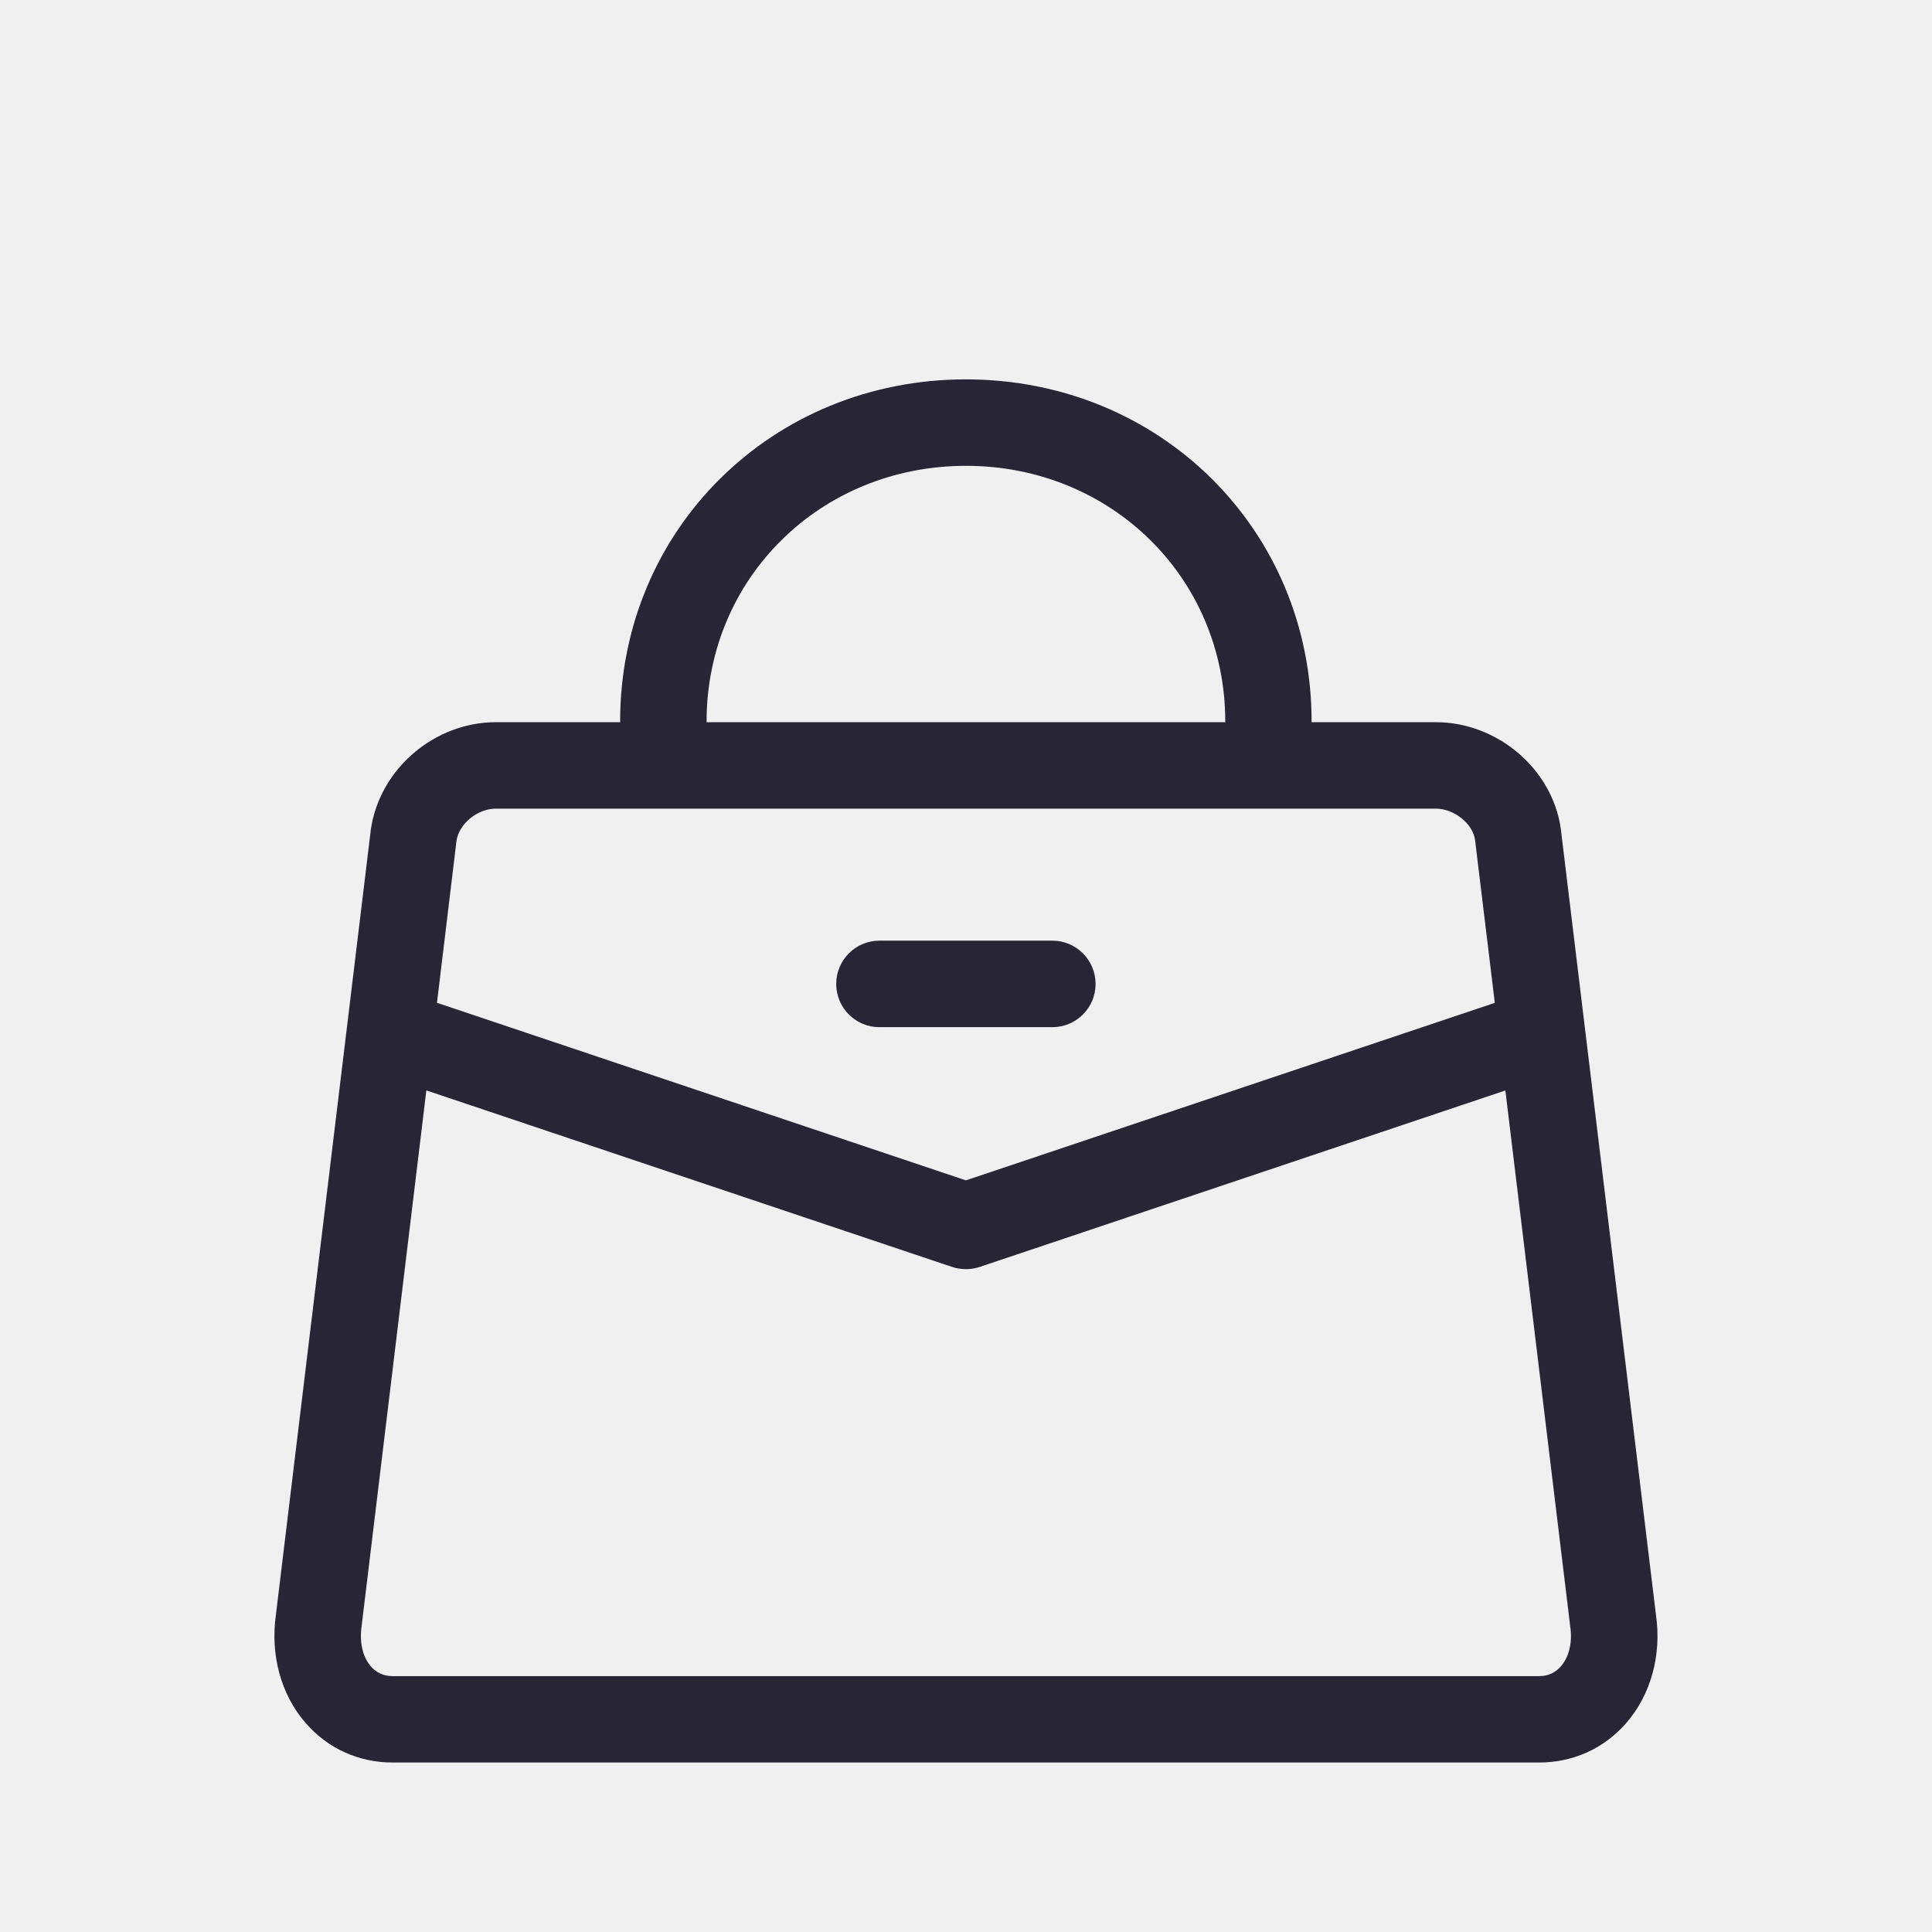
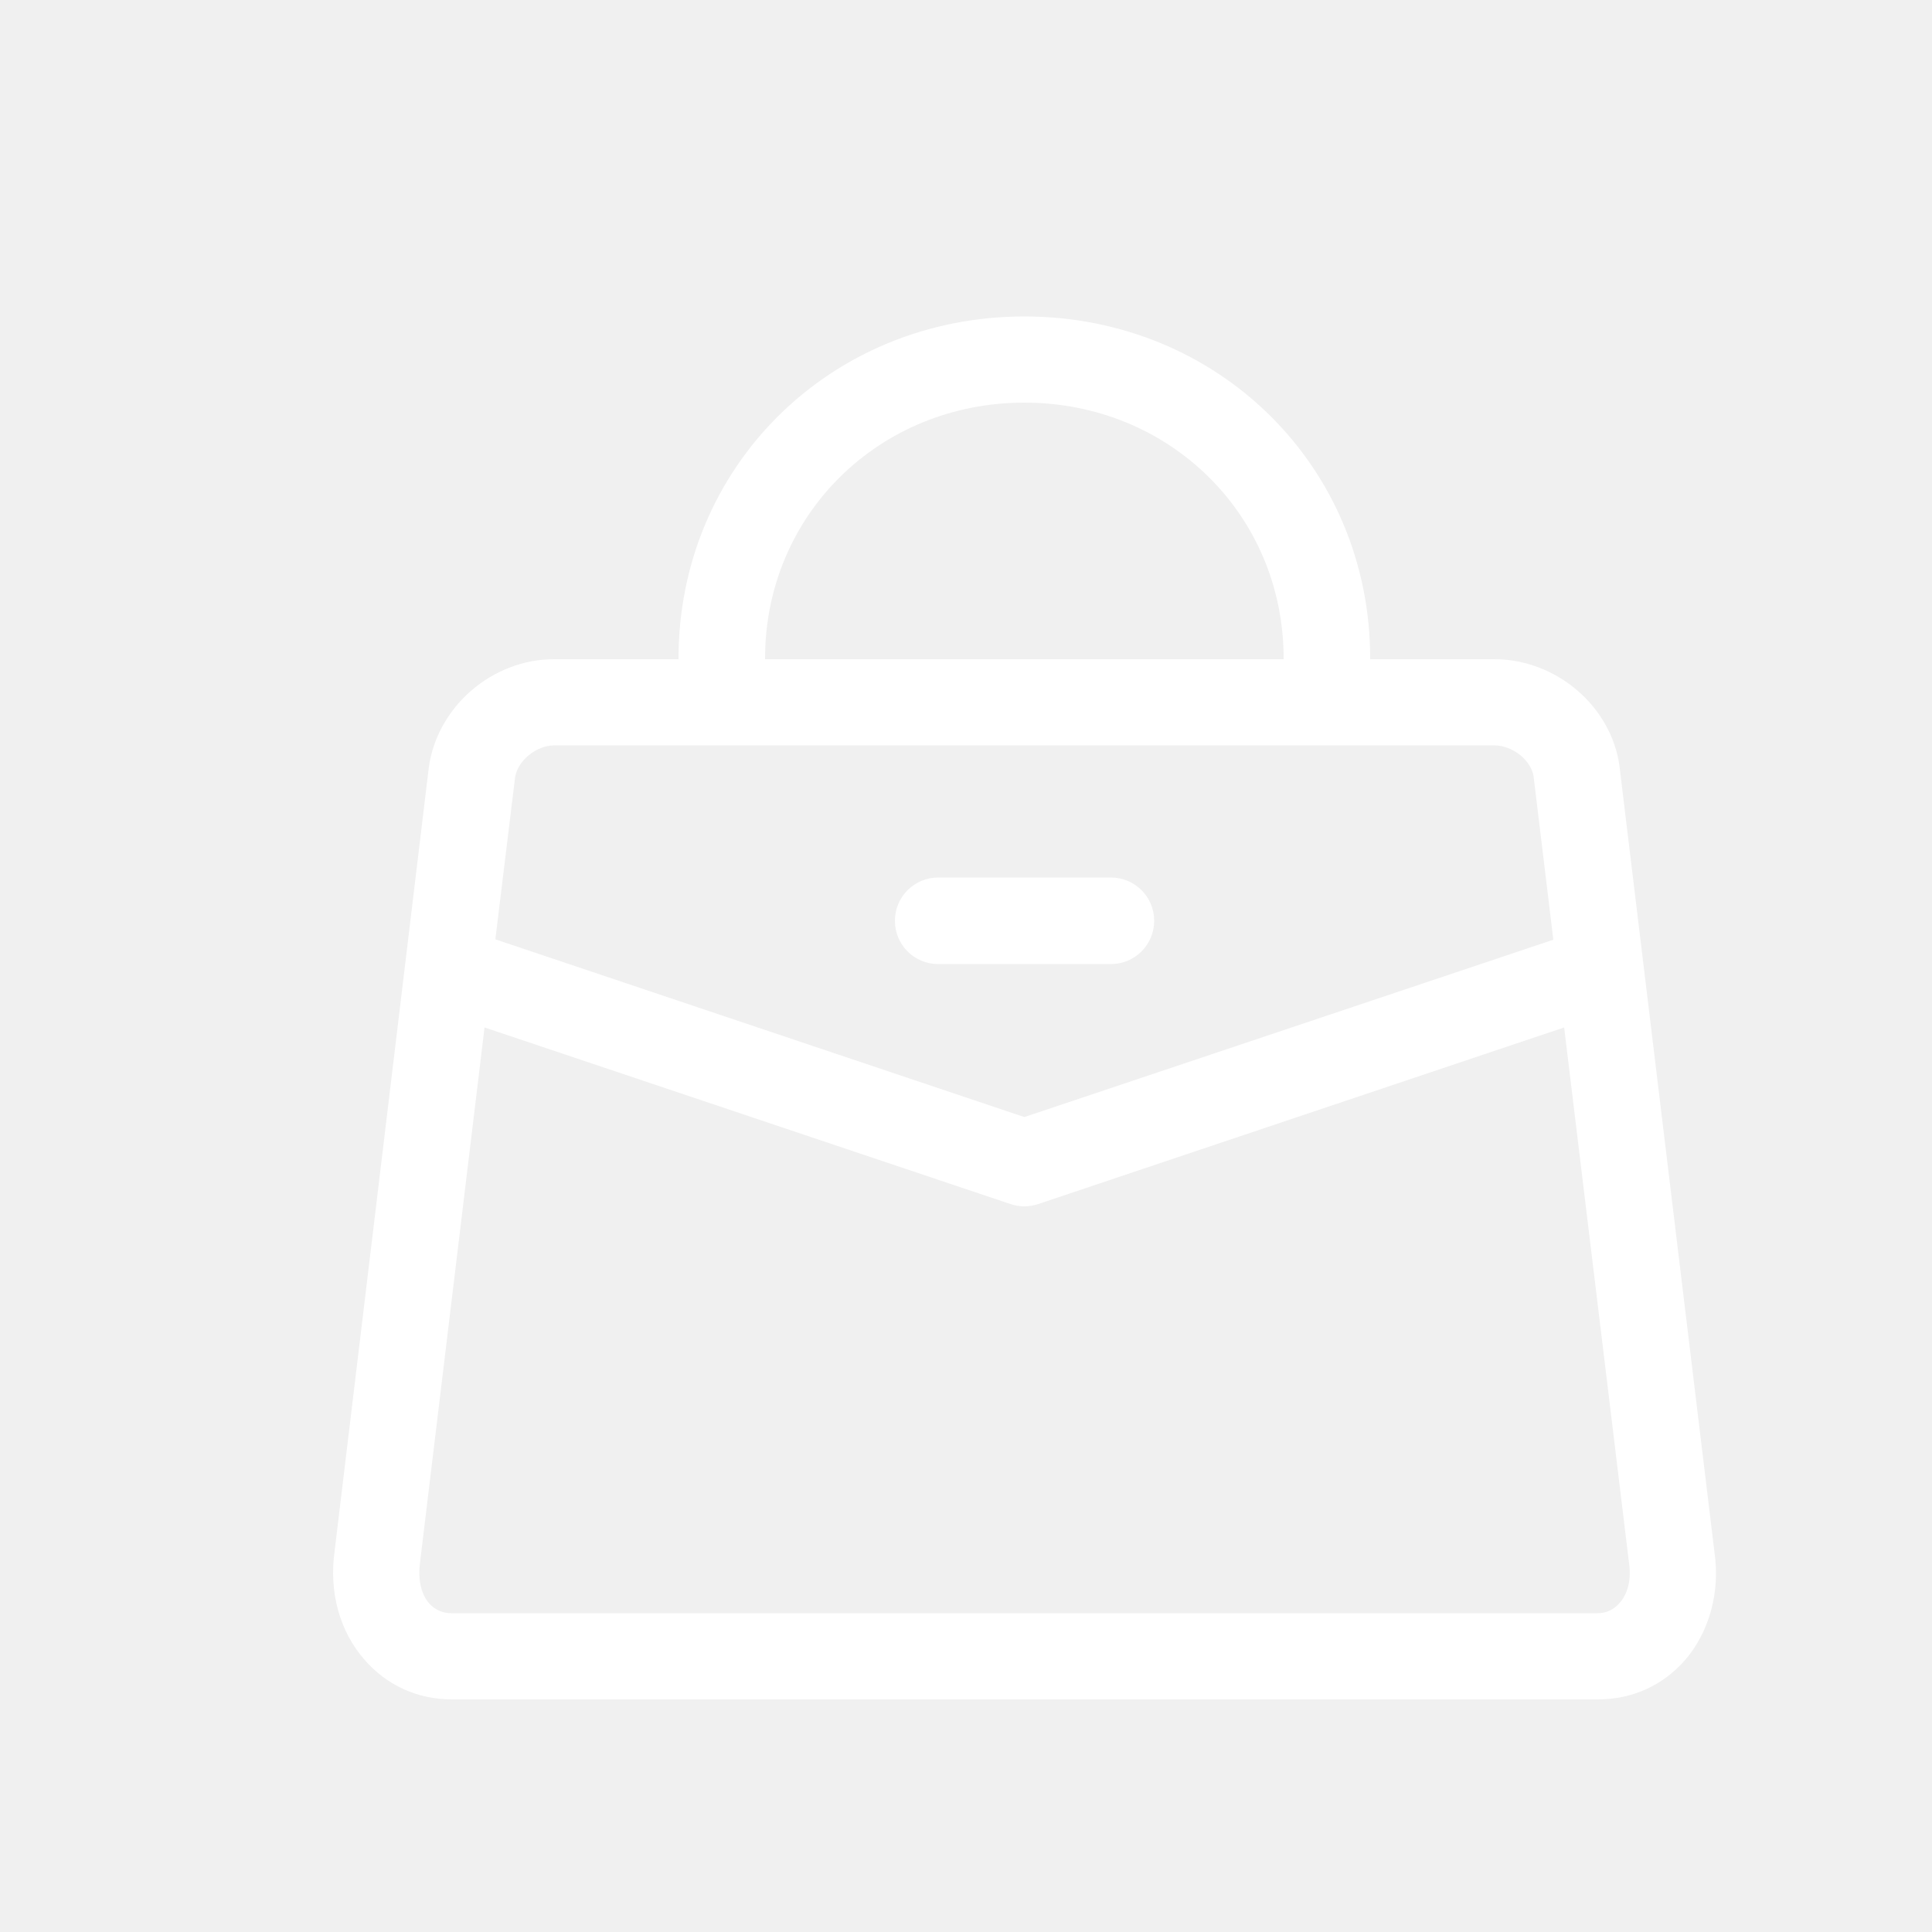
- <svg xmlns="http://www.w3.org/2000/svg" version="1.1" id="图形" x="0px" y="0px" viewBox="15.167 -16.333 1000.636 1000.678" enable-background="new 15.167 -16.333 1000.636 1000.678" xml:space="preserve">
+ <svg xmlns="http://www.w3.org/2000/svg" version="1.1" id="图形" x="0px" y="0px" viewBox="0 0 500 500" enable-background="new 0 0 500 500" xml:space="preserve">
  <g>
-     <path fill-rule="evenodd" clip-rule="evenodd" fill="#272536" d="M872.89,820.242l-49.326-407.407   c-4.388-30.912-32.854-55.115-64.752-55.115h-64.337c0-0.127,0.031-0.254,0.031-0.382c0-99.32-78.617-177.177-179.055-177.177   c-100.403,0-179.086,77.856-179.086,177.177c0,0.128,0.066,0.254,0.066,0.382H272.06c-31.836,0-60.268,24.172-64.816,55.594   l-49.136,406.448c-3.021,21.117,2.575,41.629,15.33,56.289c11.45,13.236,27.478,20.514,45.162,20.514h593.708   c17.681,0,33.711-7.278,45.222-20.514C870.25,861.394,875.847,840.88,872.89,820.242L872.89,820.242L872.89,820.242z    M381.146,357.339c0-74.229,58.994-132.399,134.304-132.399c75.312,0,134.338,58.169,134.338,132.399   c0,0.127,0.066,0.254,0.066,0.382H381.081C381.081,357.593,381.146,357.466,381.146,357.339L381.146,357.339L381.146,357.339z    M272.058,402.5H758.81c9.606,0,19.148,7.793,20.354,16.156l10.238,84.441L515.45,595.038l-273.954-91.976l10.114-83.897   C252.913,410.293,262.485,402.5,272.058,402.5L272.058,402.5L272.058,402.5z M823.659,846.7c-2.927,3.405-6.711,5.119-11.353,5.119   H218.597c-4.612,0-8.461-1.715-11.385-5.088c-4.2-4.867-5.981-12.436-4.708-21.117l33.49-277.168l272.332,91.436   c2.322,0.762,4.706,1.145,7.123,1.145s4.835-0.381,7.123-1.145l272.304-91.404l33.584,277.583   C829.703,834.298,827.888,841.837,823.659,846.7L823.659,846.7L823.659,846.7z M470.67,515.689h89.559   c12.375,0,22.391-10.018,22.391-22.387c0-12.374-10.016-22.423-22.391-22.423h-89.558c-12.373,0-22.389,10.05-22.389,22.423   C448.282,505.671,458.298,515.689,470.67,515.689L470.67,515.689L470.67,515.689z" />
+     <path fill="#FFFFFF" d="M443.7,401.7l-24.6-203.6c-2.2-15.4-16.4-27.5-32.4-27.5h-32.1c0-0.1,0-0.1,0-0.2   c0-49.6-39.3-88.5-89.5-88.5c-50.2,0-89.5,38.9-89.5,88.5c0,0.1,0,0.1,0,0.2h-32.2c-15.9,0-30.1,12.1-32.4,27.8L86.6,401.4   c-1.5,10.6,1.3,20.8,7.7,28.1c5.7,6.6,13.7,10.3,22.6,10.3h296.7c8.8,0,16.8-3.6,22.6-10.3C442.4,422.2,445.2,412,443.7,401.7   L443.7,401.7L443.7,401.7z M198,170.4c0-37.1,29.5-66.2,67.1-66.2c37.6,0,67.1,29.1,67.1,66.2c0,0.1,0,0.1,0,0.2H198   C198,170.5,198,170.4,198,170.4L198,170.4L198,170.4z M143.5,192.9h243.2c4.8,0,9.6,3.9,10.2,8.1l5.1,42.2l-136.9,45.9l-136.9-46   l5.1-41.9C134,196.8,138.8,192.9,143.5,192.9L143.5,192.9L143.5,192.9z M419.1,414.9c-1.5,1.7-3.4,2.6-5.7,2.6H116.8   c-2.3,0-4.2-0.9-5.7-2.5c-2.1-2.4-3-6.2-2.4-10.6l16.7-138.5l136.1,45.7c1.2,0.4,2.4,0.6,3.6,0.6s2.4-0.2,3.6-0.6l136.1-45.7   l16.8,138.7C422.2,408.7,421.3,412.5,419.1,414.9L419.1,414.9L419.1,414.9z M242.8,249.5h44.7c6.2,0,11.2-5,11.2-11.2   c0-6.2-5-11.2-11.2-11.2h-44.7c-6.2,0-11.2,5-11.2,11.2C231.6,244.5,236.6,249.5,242.8,249.5L242.8,249.5L242.8,249.5z" />
  </g>
</svg>
